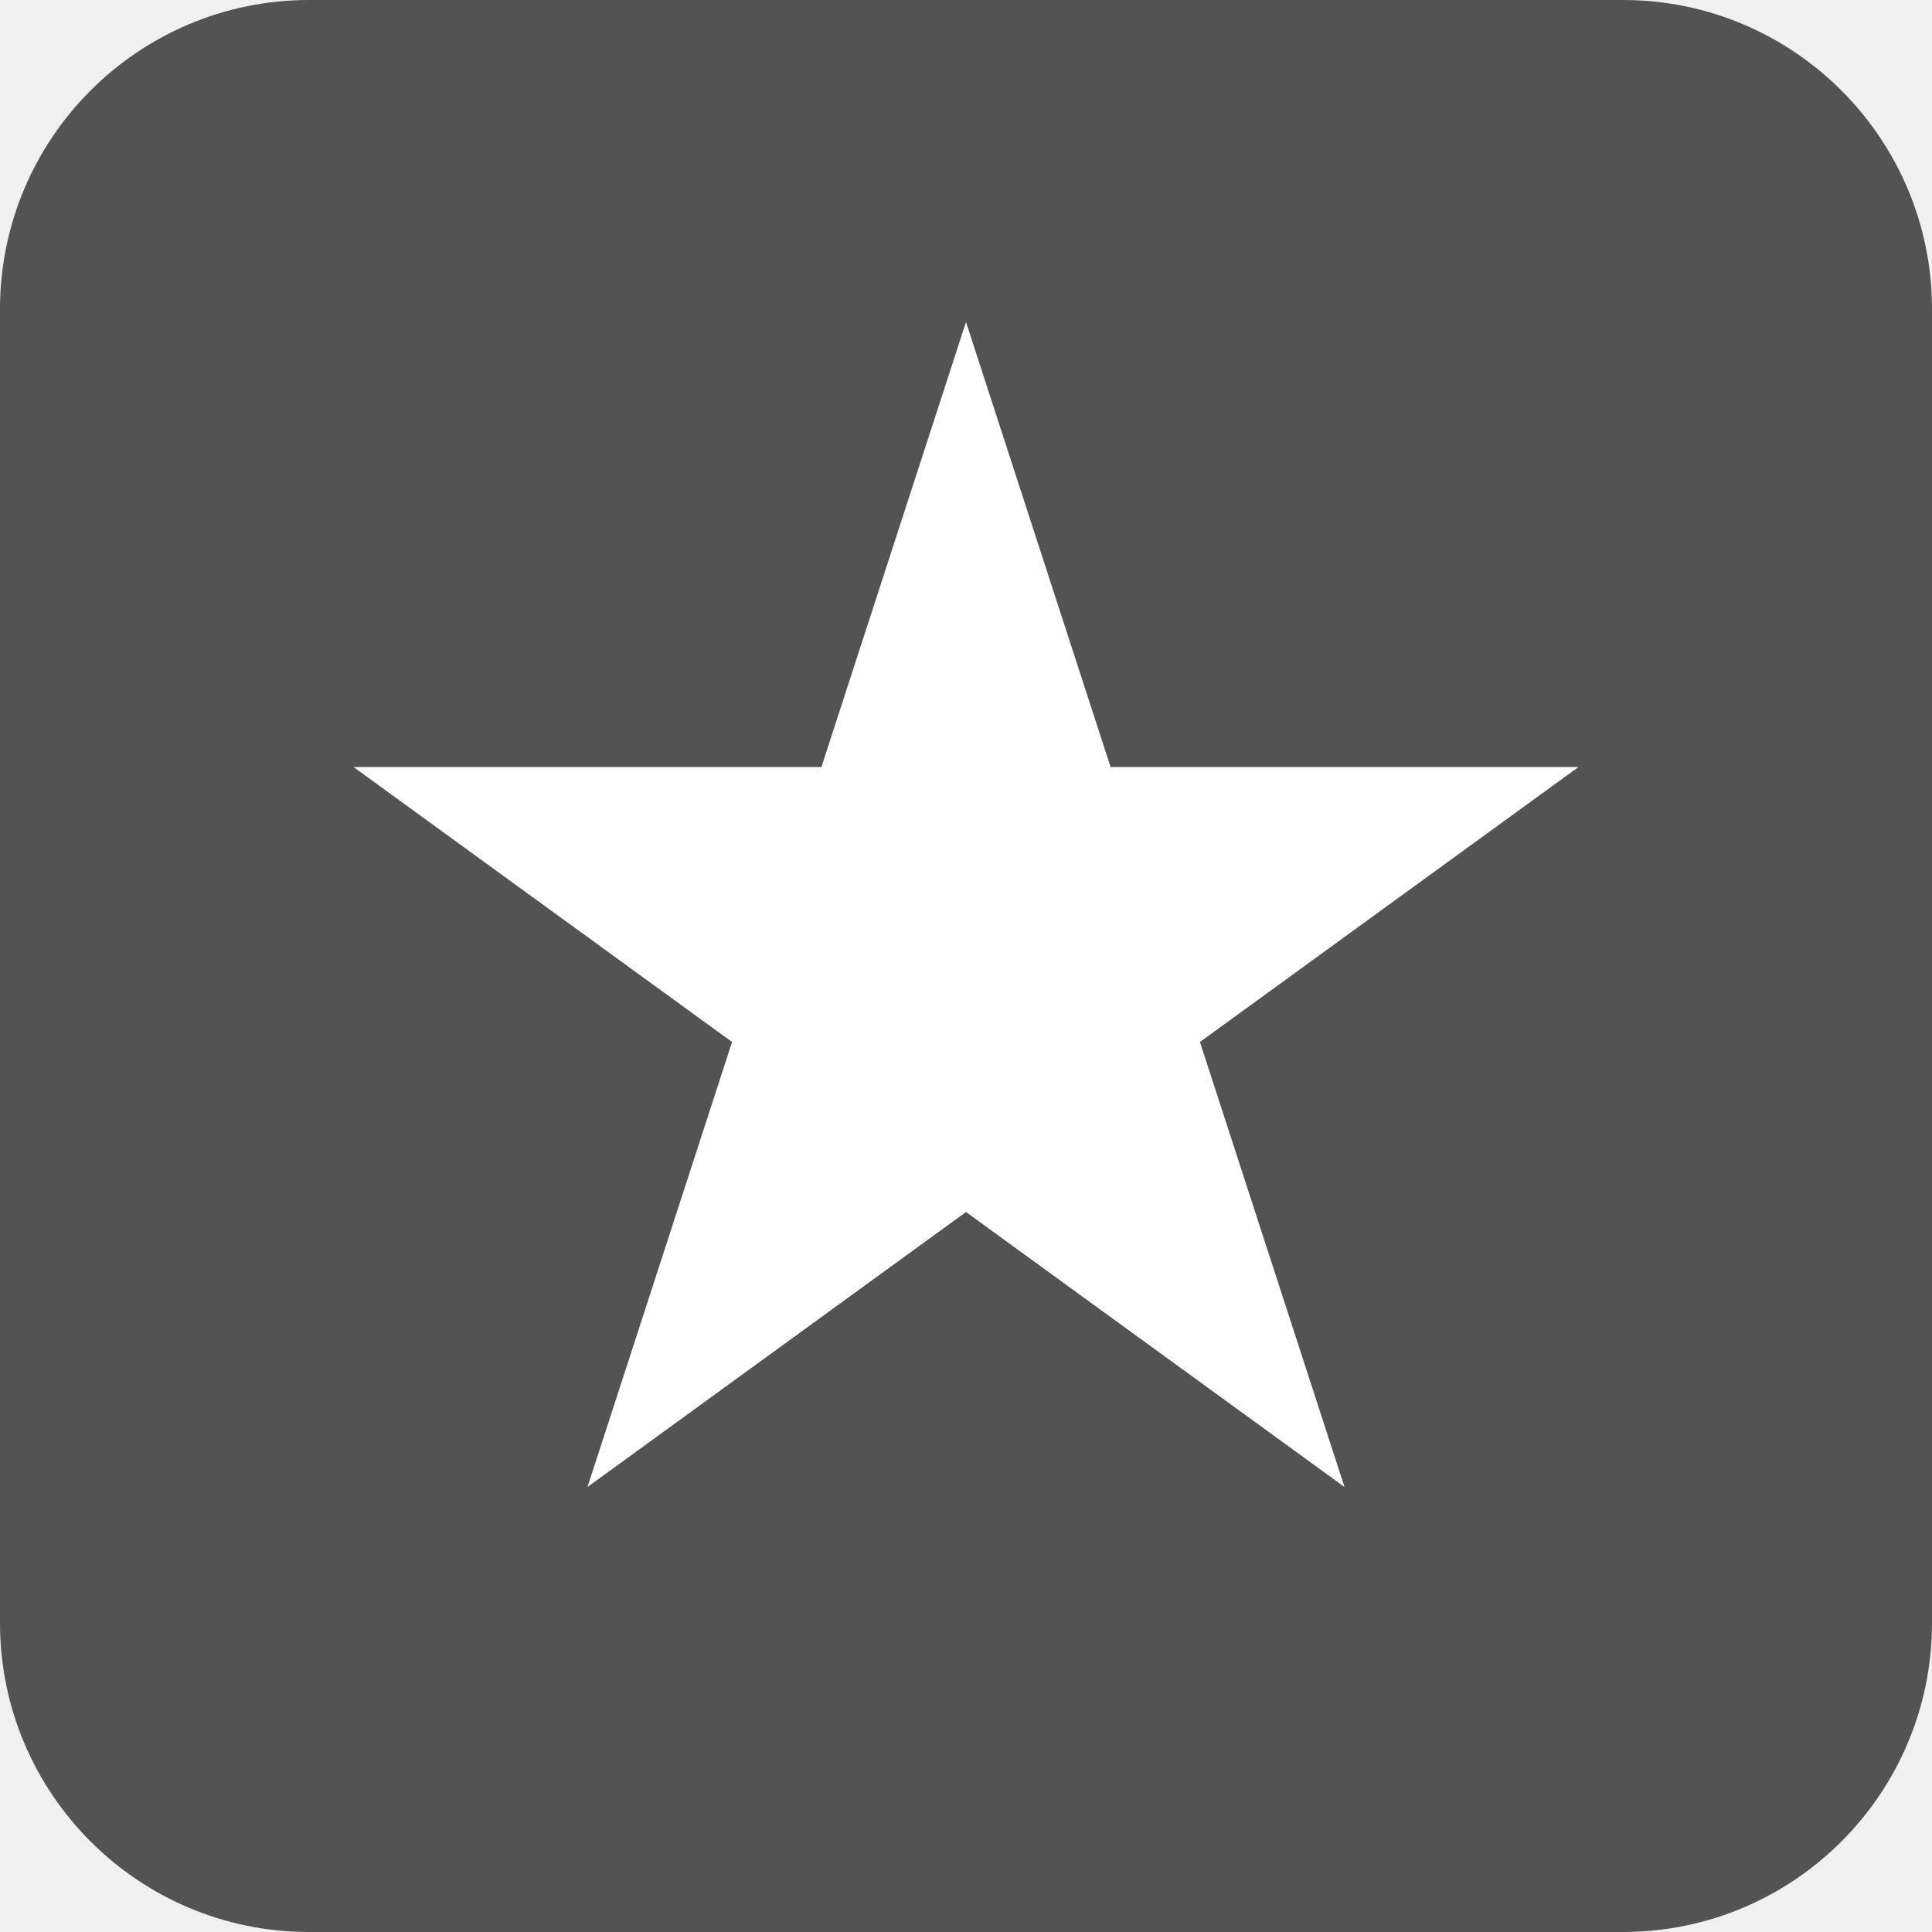
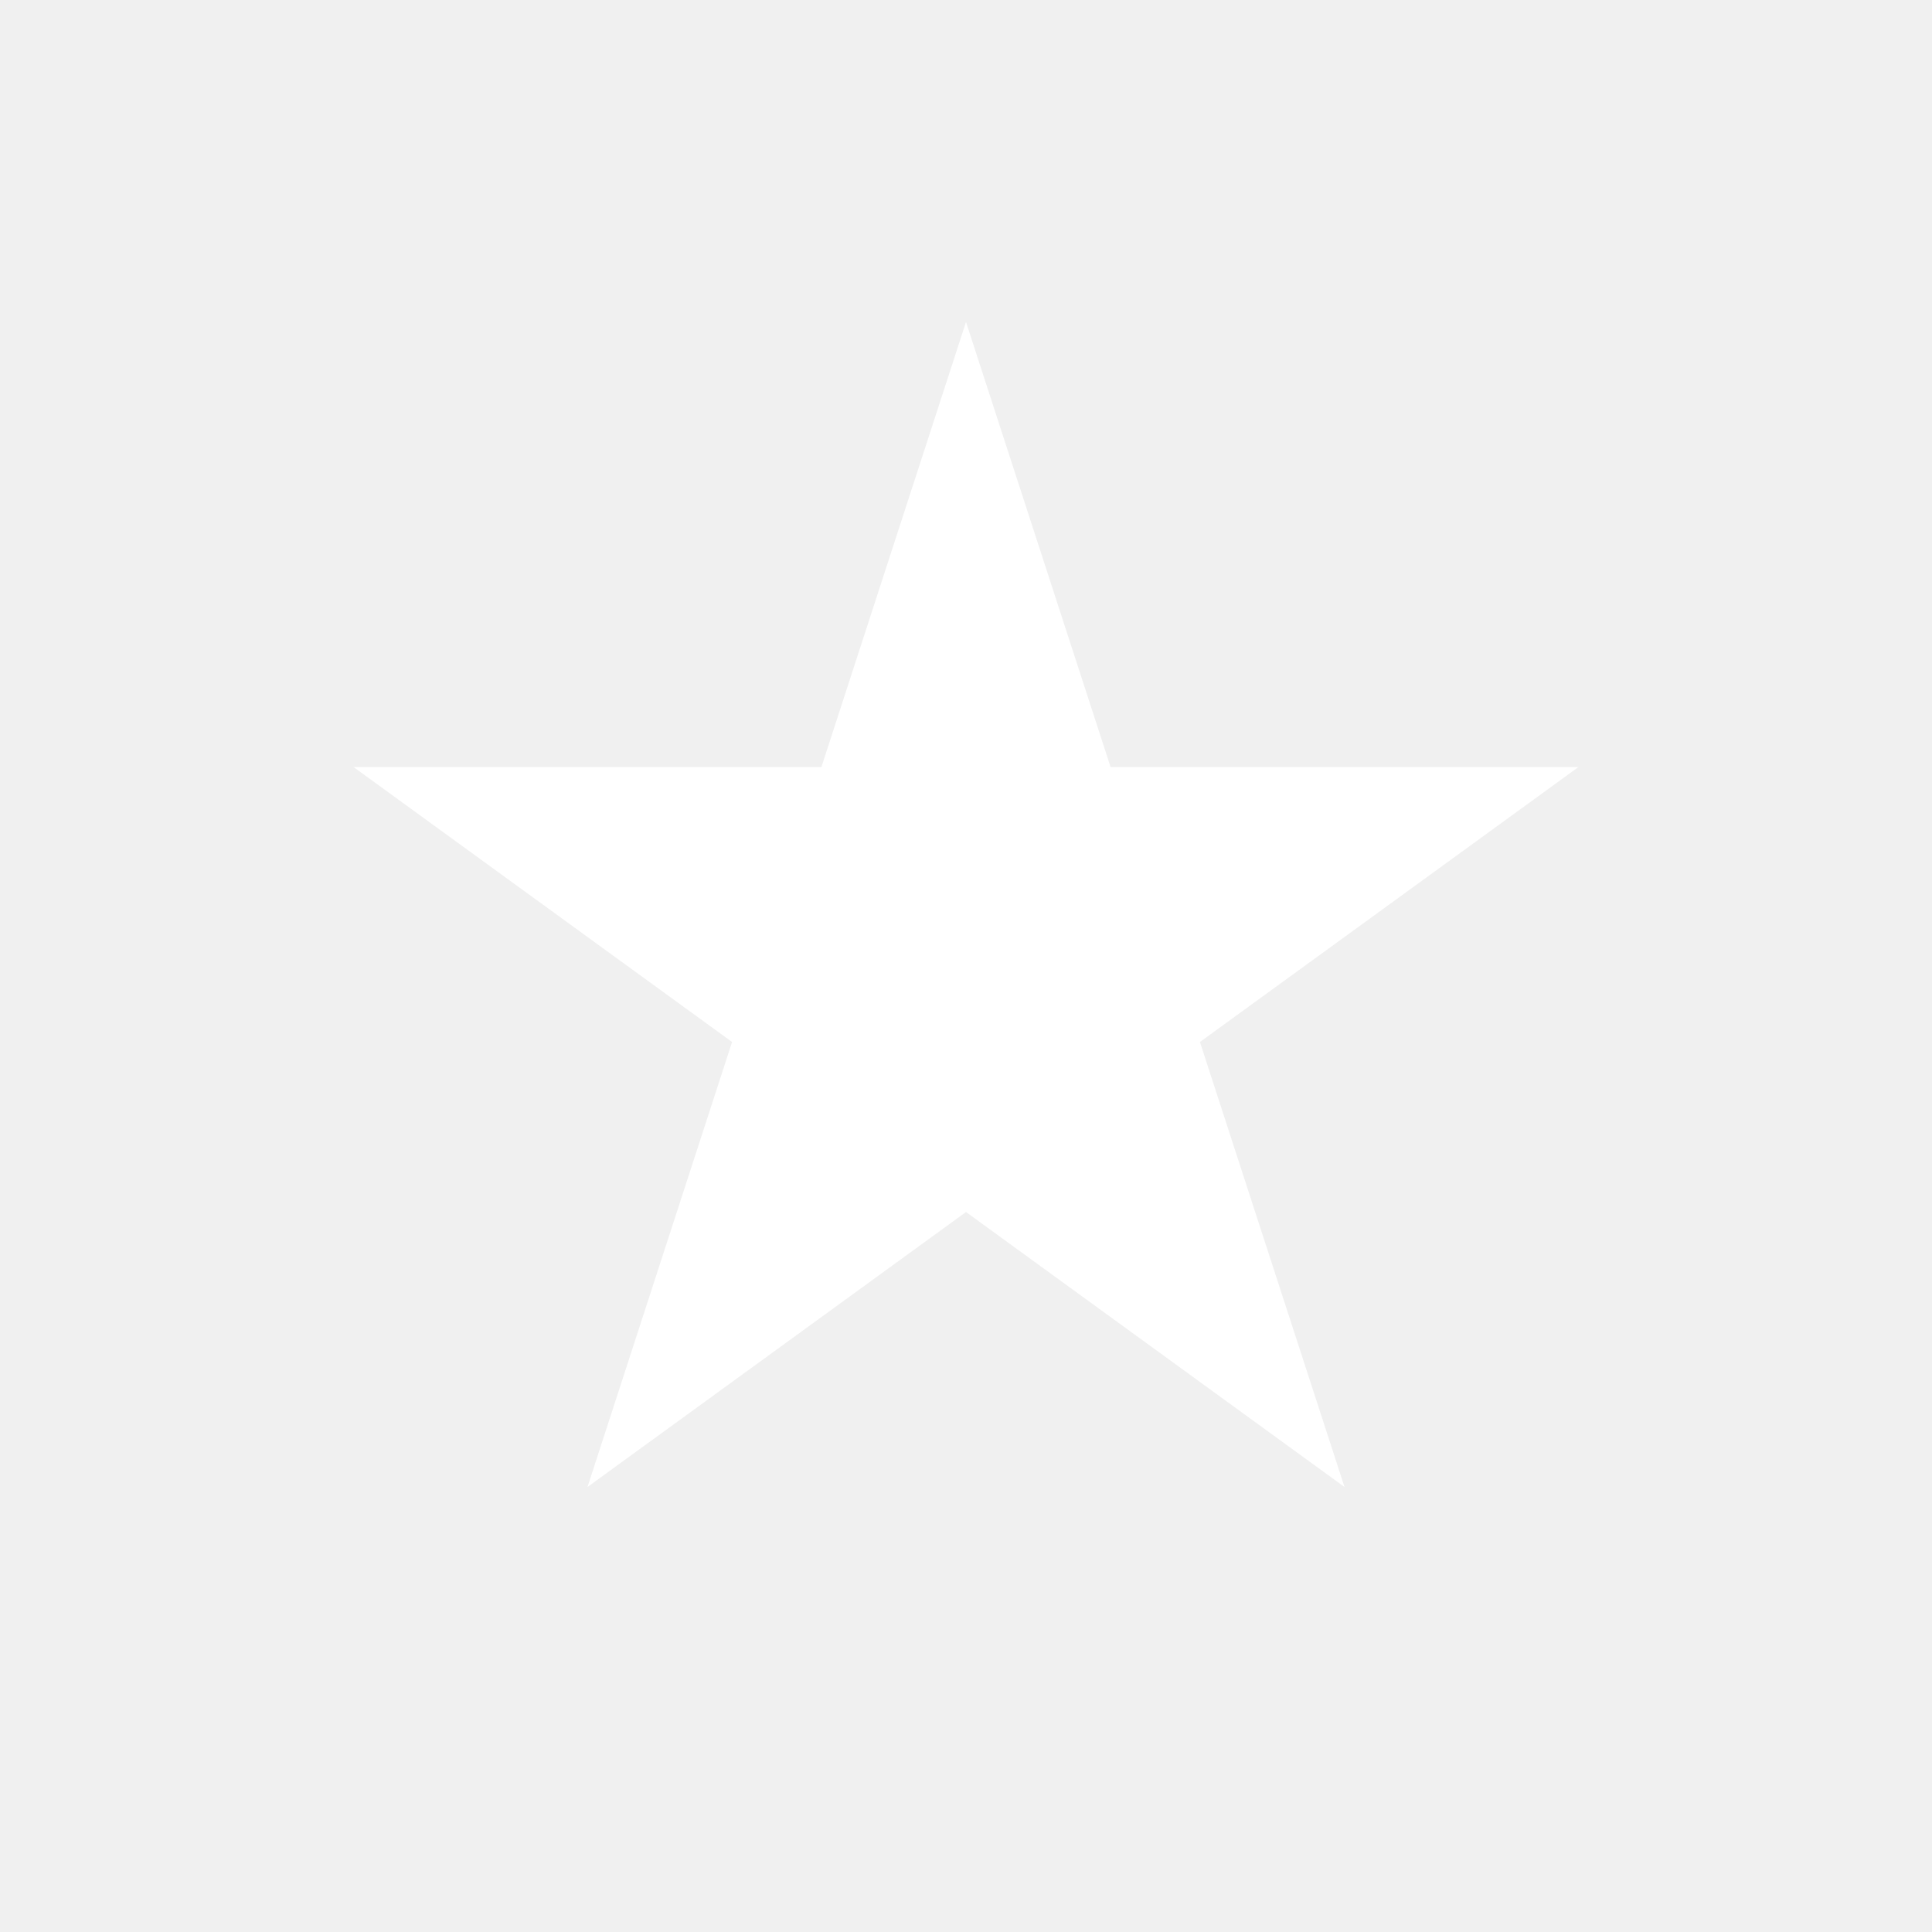
<svg xmlns="http://www.w3.org/2000/svg" width="36" height="36" viewBox="0 0 36 36" fill="none">
-   <rect opacity="0.95" width="36" height="36" rx="5.76" fill="#4C4C4C" />
  <path d="M18 6L20.694 14.292H29.413L22.359 19.416L25.053 27.708L18 22.584L10.947 27.708L13.641 19.416L6.587 14.292H15.306L18 6Z" fill="white" />
</svg>
